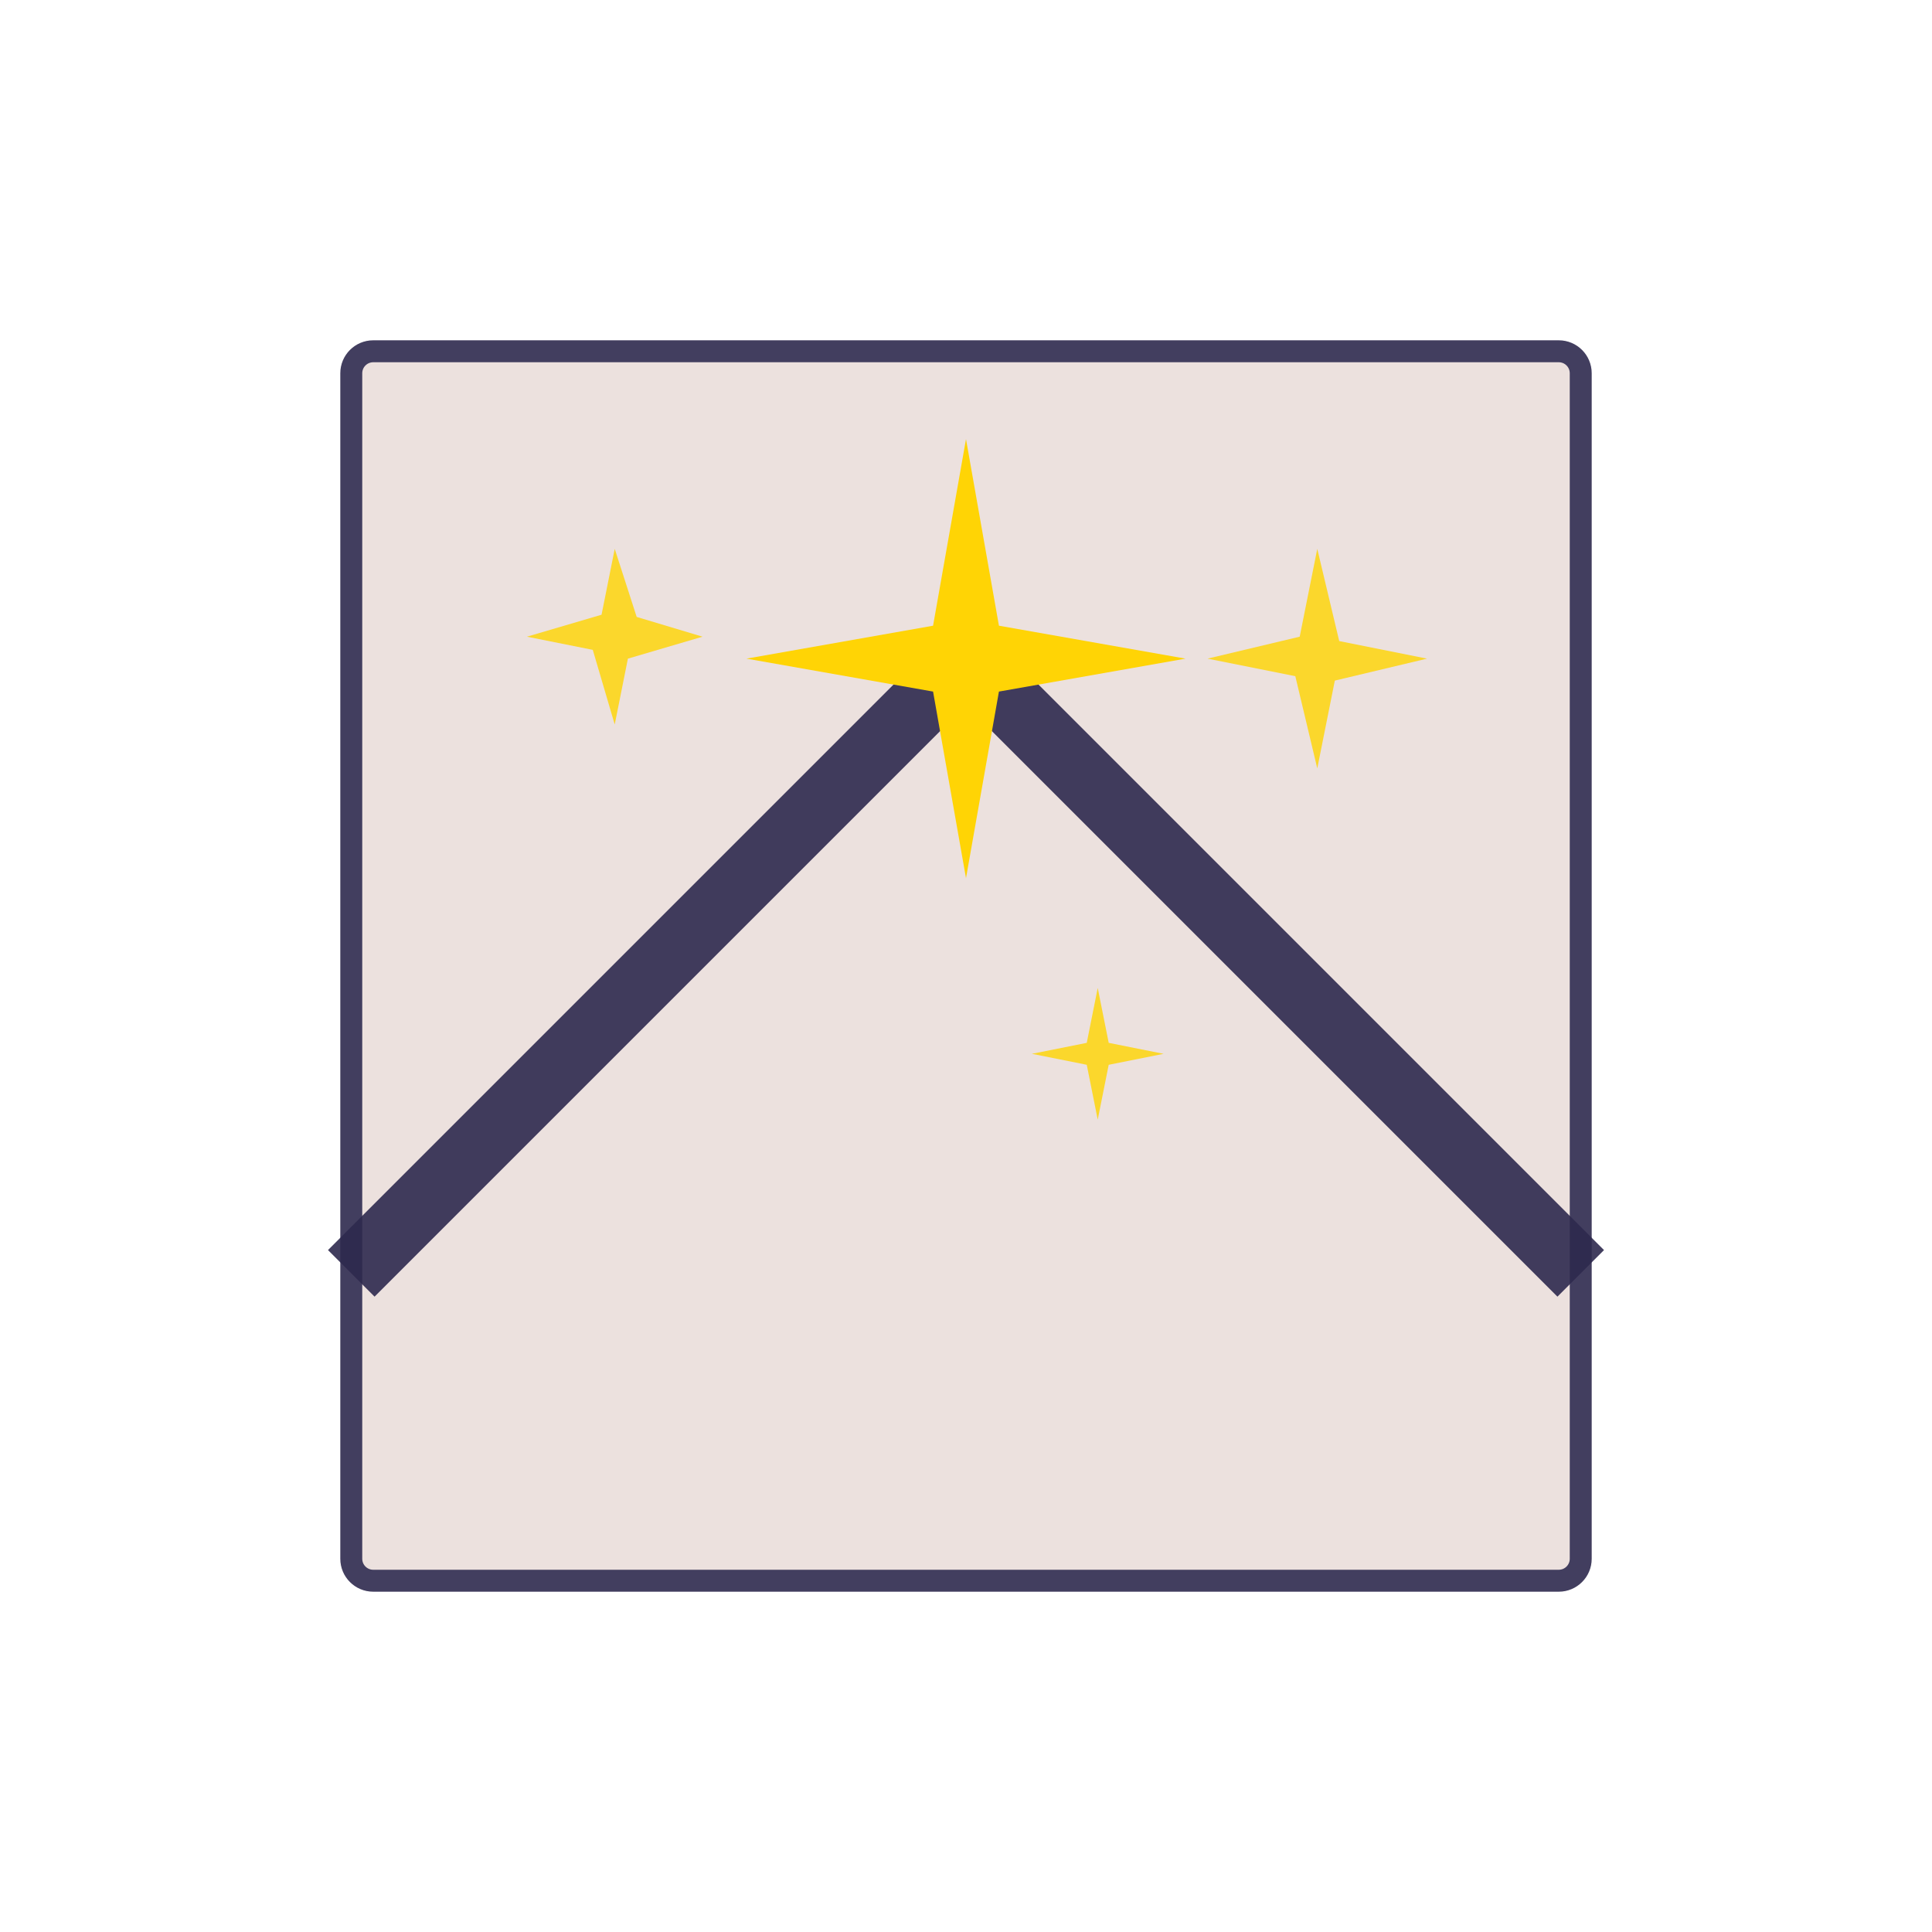
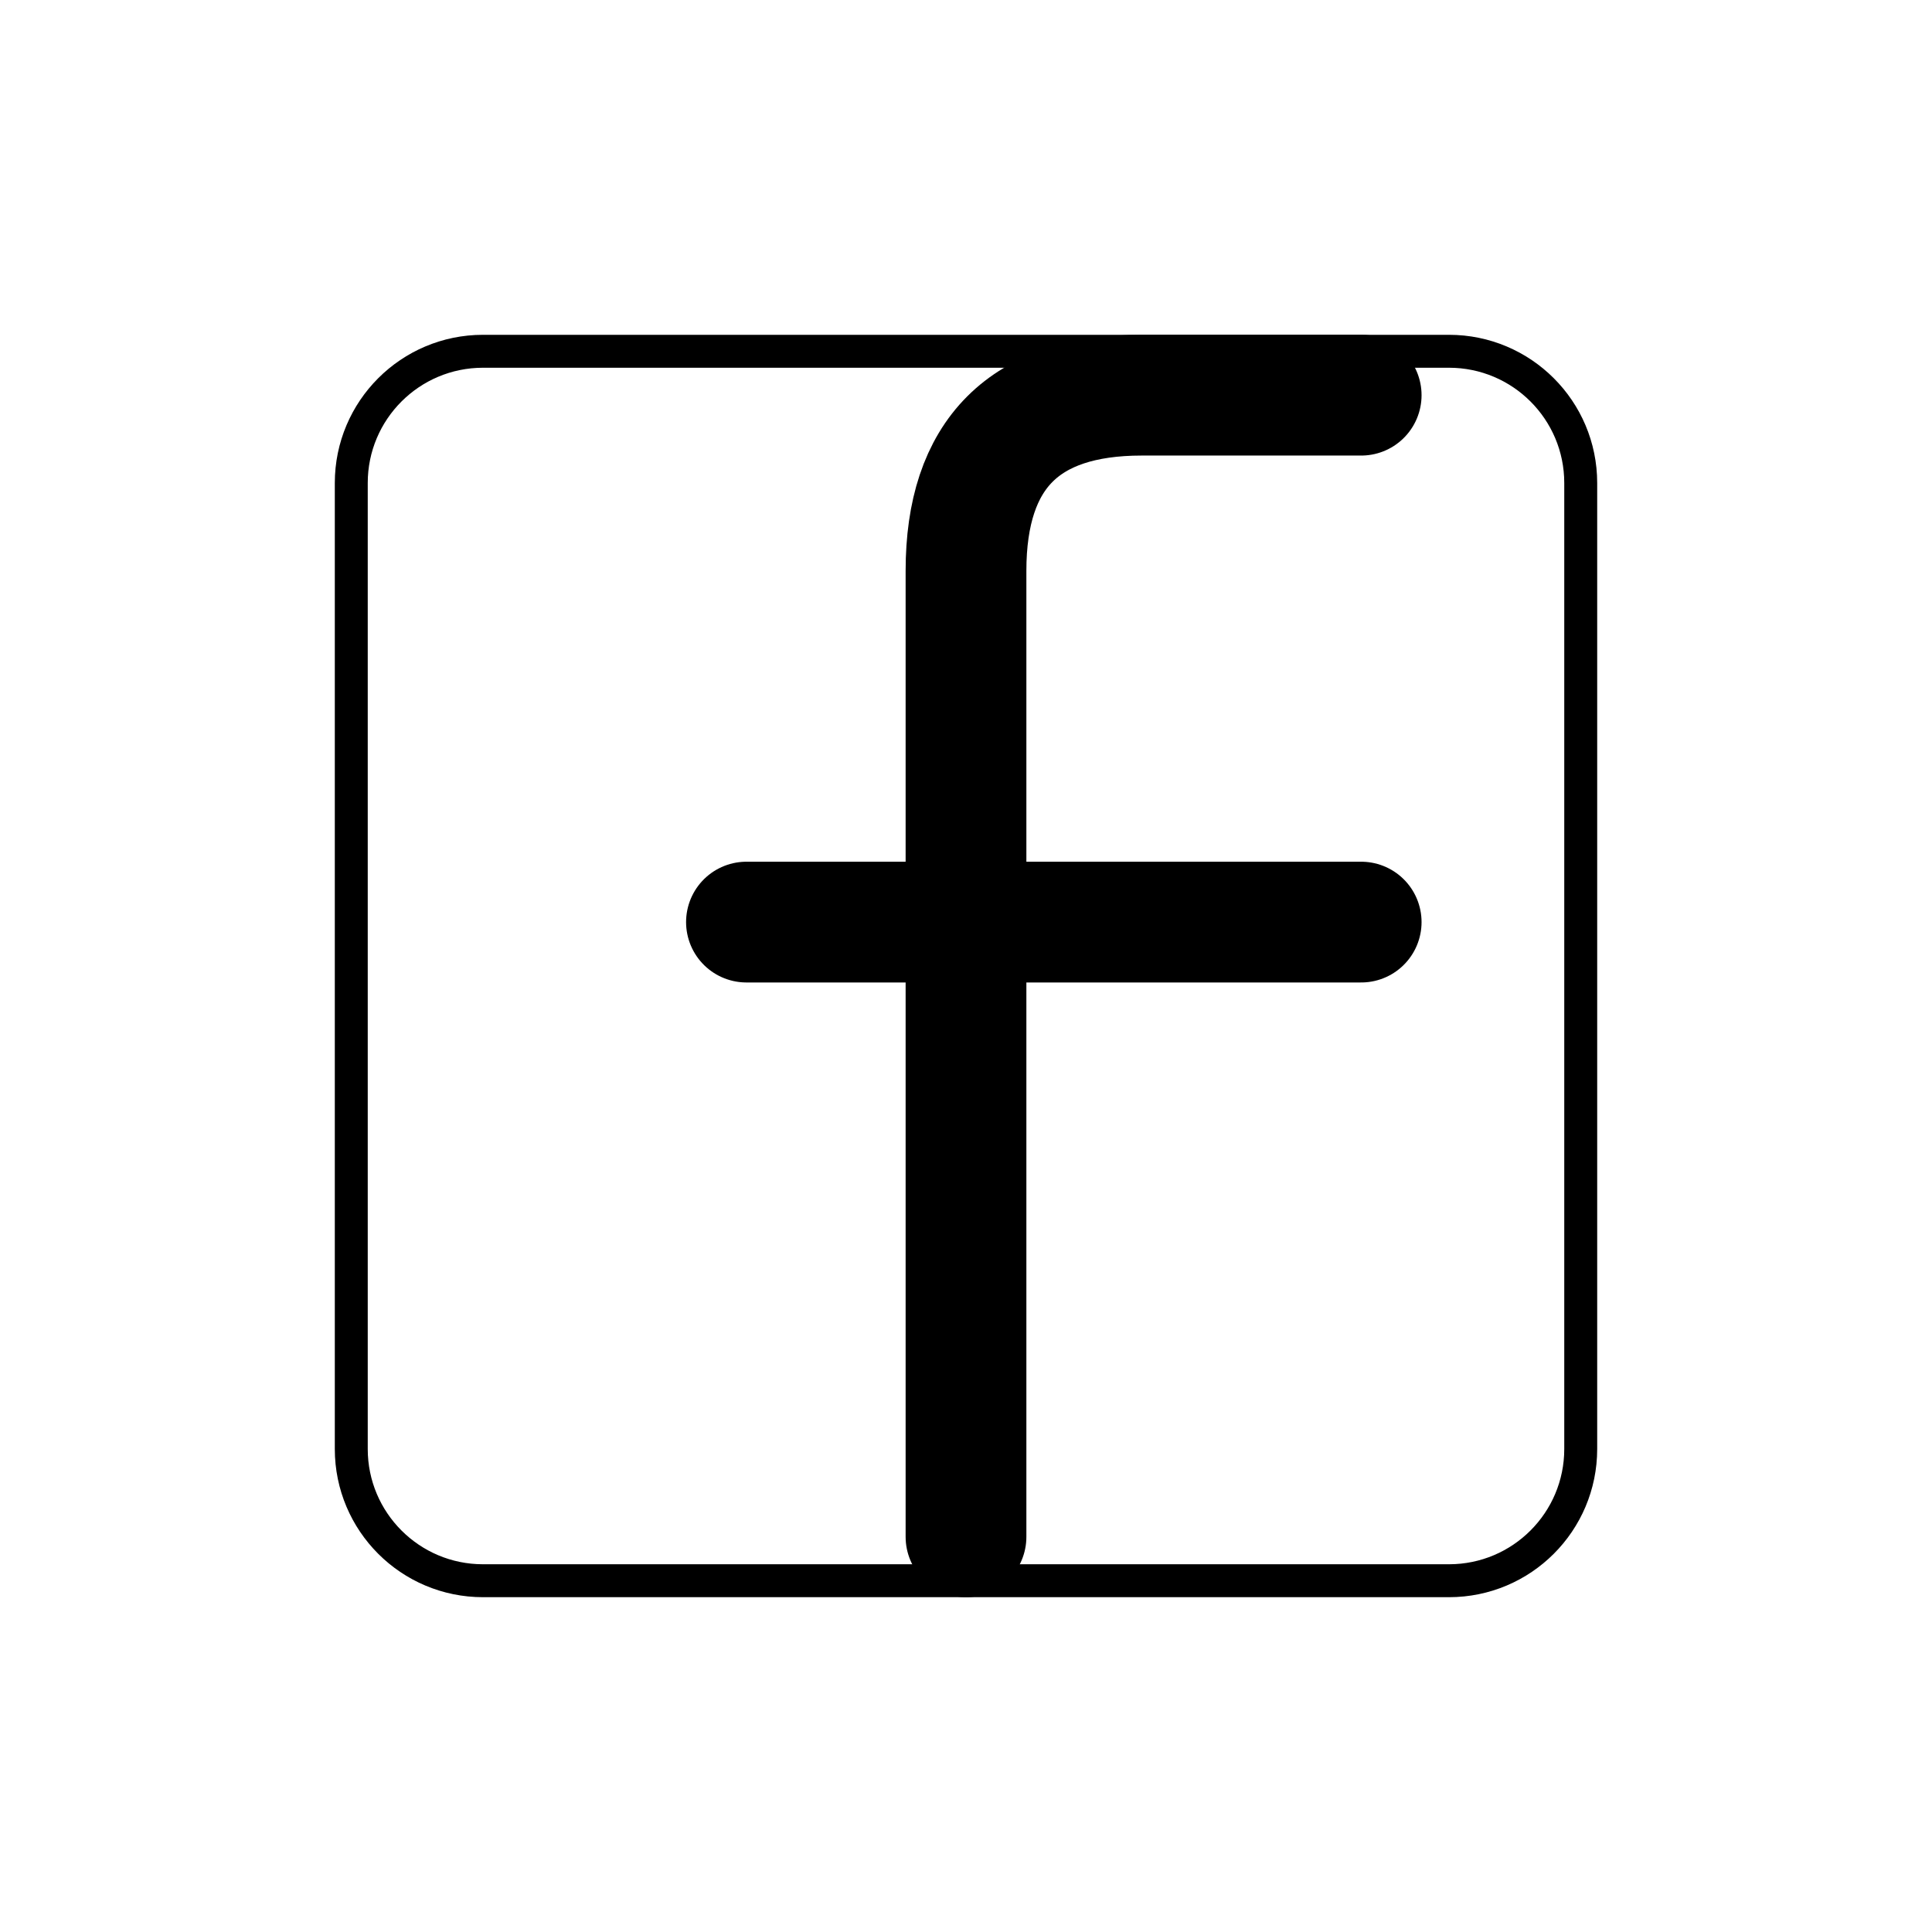
- <svg xmlns="http://www.w3.org/2000/svg" viewBox="0 0 88 88" fill="none" version="1.1">
-   <rect x="16" y="16" width="56" height="56" rx="1" fill="#EADEDA" stroke="#2E294E" stroke-width="1" stroke-linejoin="round" opacity="0.9" />
-   <path d="M16 58 L44 30 L72 58" stroke="#2E294E" stroke-width="3" stroke-linejoin="round" opacity="0.9" fill="none" />
-   <path d="M44 20l-1.5 8.5L34 30l8.5 1.5L44 40l1.5-8.5L54 30l-8.5-1.5z" fill="#FFD405" />
-   <path d="M60 25l-0.8 4L55 30l4 0.8L60 35l0.8-4L65 30l-4-0.8z" fill="#FFD400" opacity="0.8" />
-   <path d="M28 25l-0.6 3L24 29l3 0.6L28 33l0.6-3L32 29l-3-0.9z" fill="#FFD400" opacity="0.8" />
-   <path d="M50 45l-0.5 2.5L47 48l2.5 0.5L50 51l0.5-2.5L53 48l-2.5-0.5z" fill="#FFD400" opacity="0.8" />
+ <svg xmlns="http://www.w3.org/2000/svg" viewBox="0 0 88 88" fill="none" role="img" aria-label="Flaxeo Image" version="1.1">
+   <rect x="16" y="16" width="56" height="56" rx="6" fill="none" stroke="currentColor" stroke-width="1.5" stroke-linejoin="round" />
+   <path d="M 44 70 L 44 26 Q 44 18 52 18 L 62 18" fill="none" stroke="currentColor" stroke-width="5.5" stroke-linecap="round" stroke-linejoin="round" />
+   <path d="M 34 42 L 62 42" fill="none" stroke="currentColor" stroke-width="5.5" stroke-linecap="round" />
</svg>
